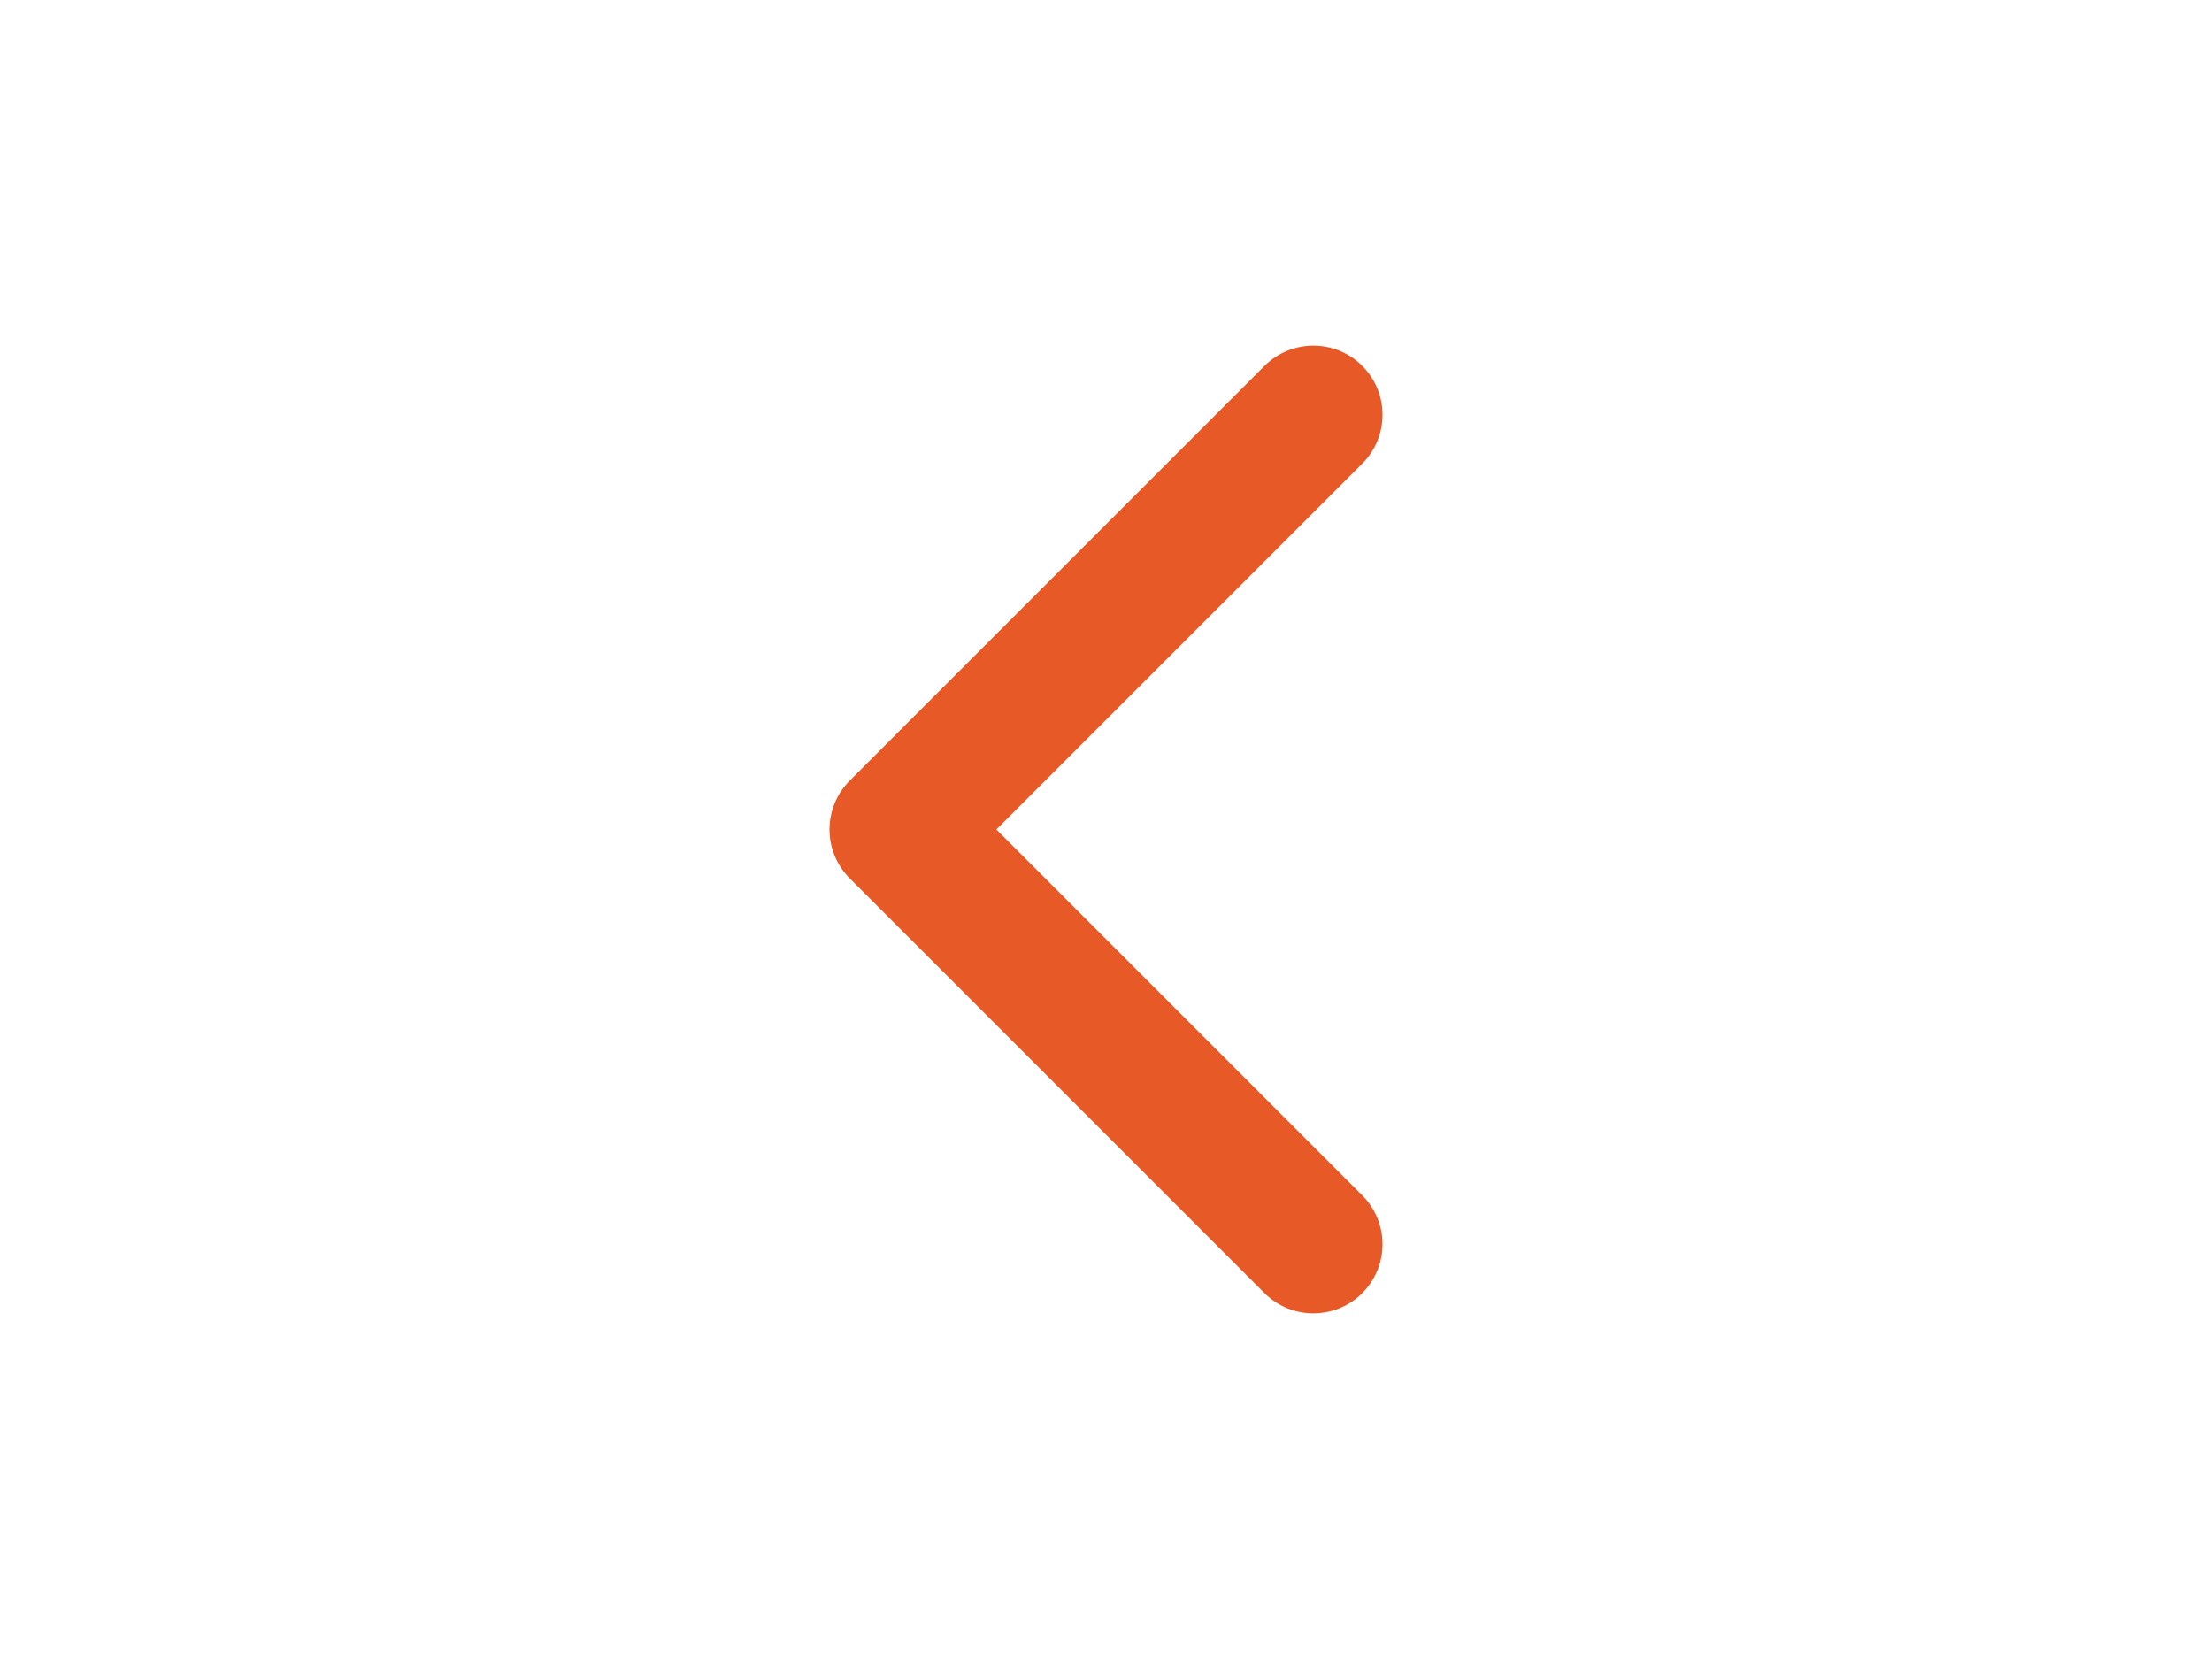
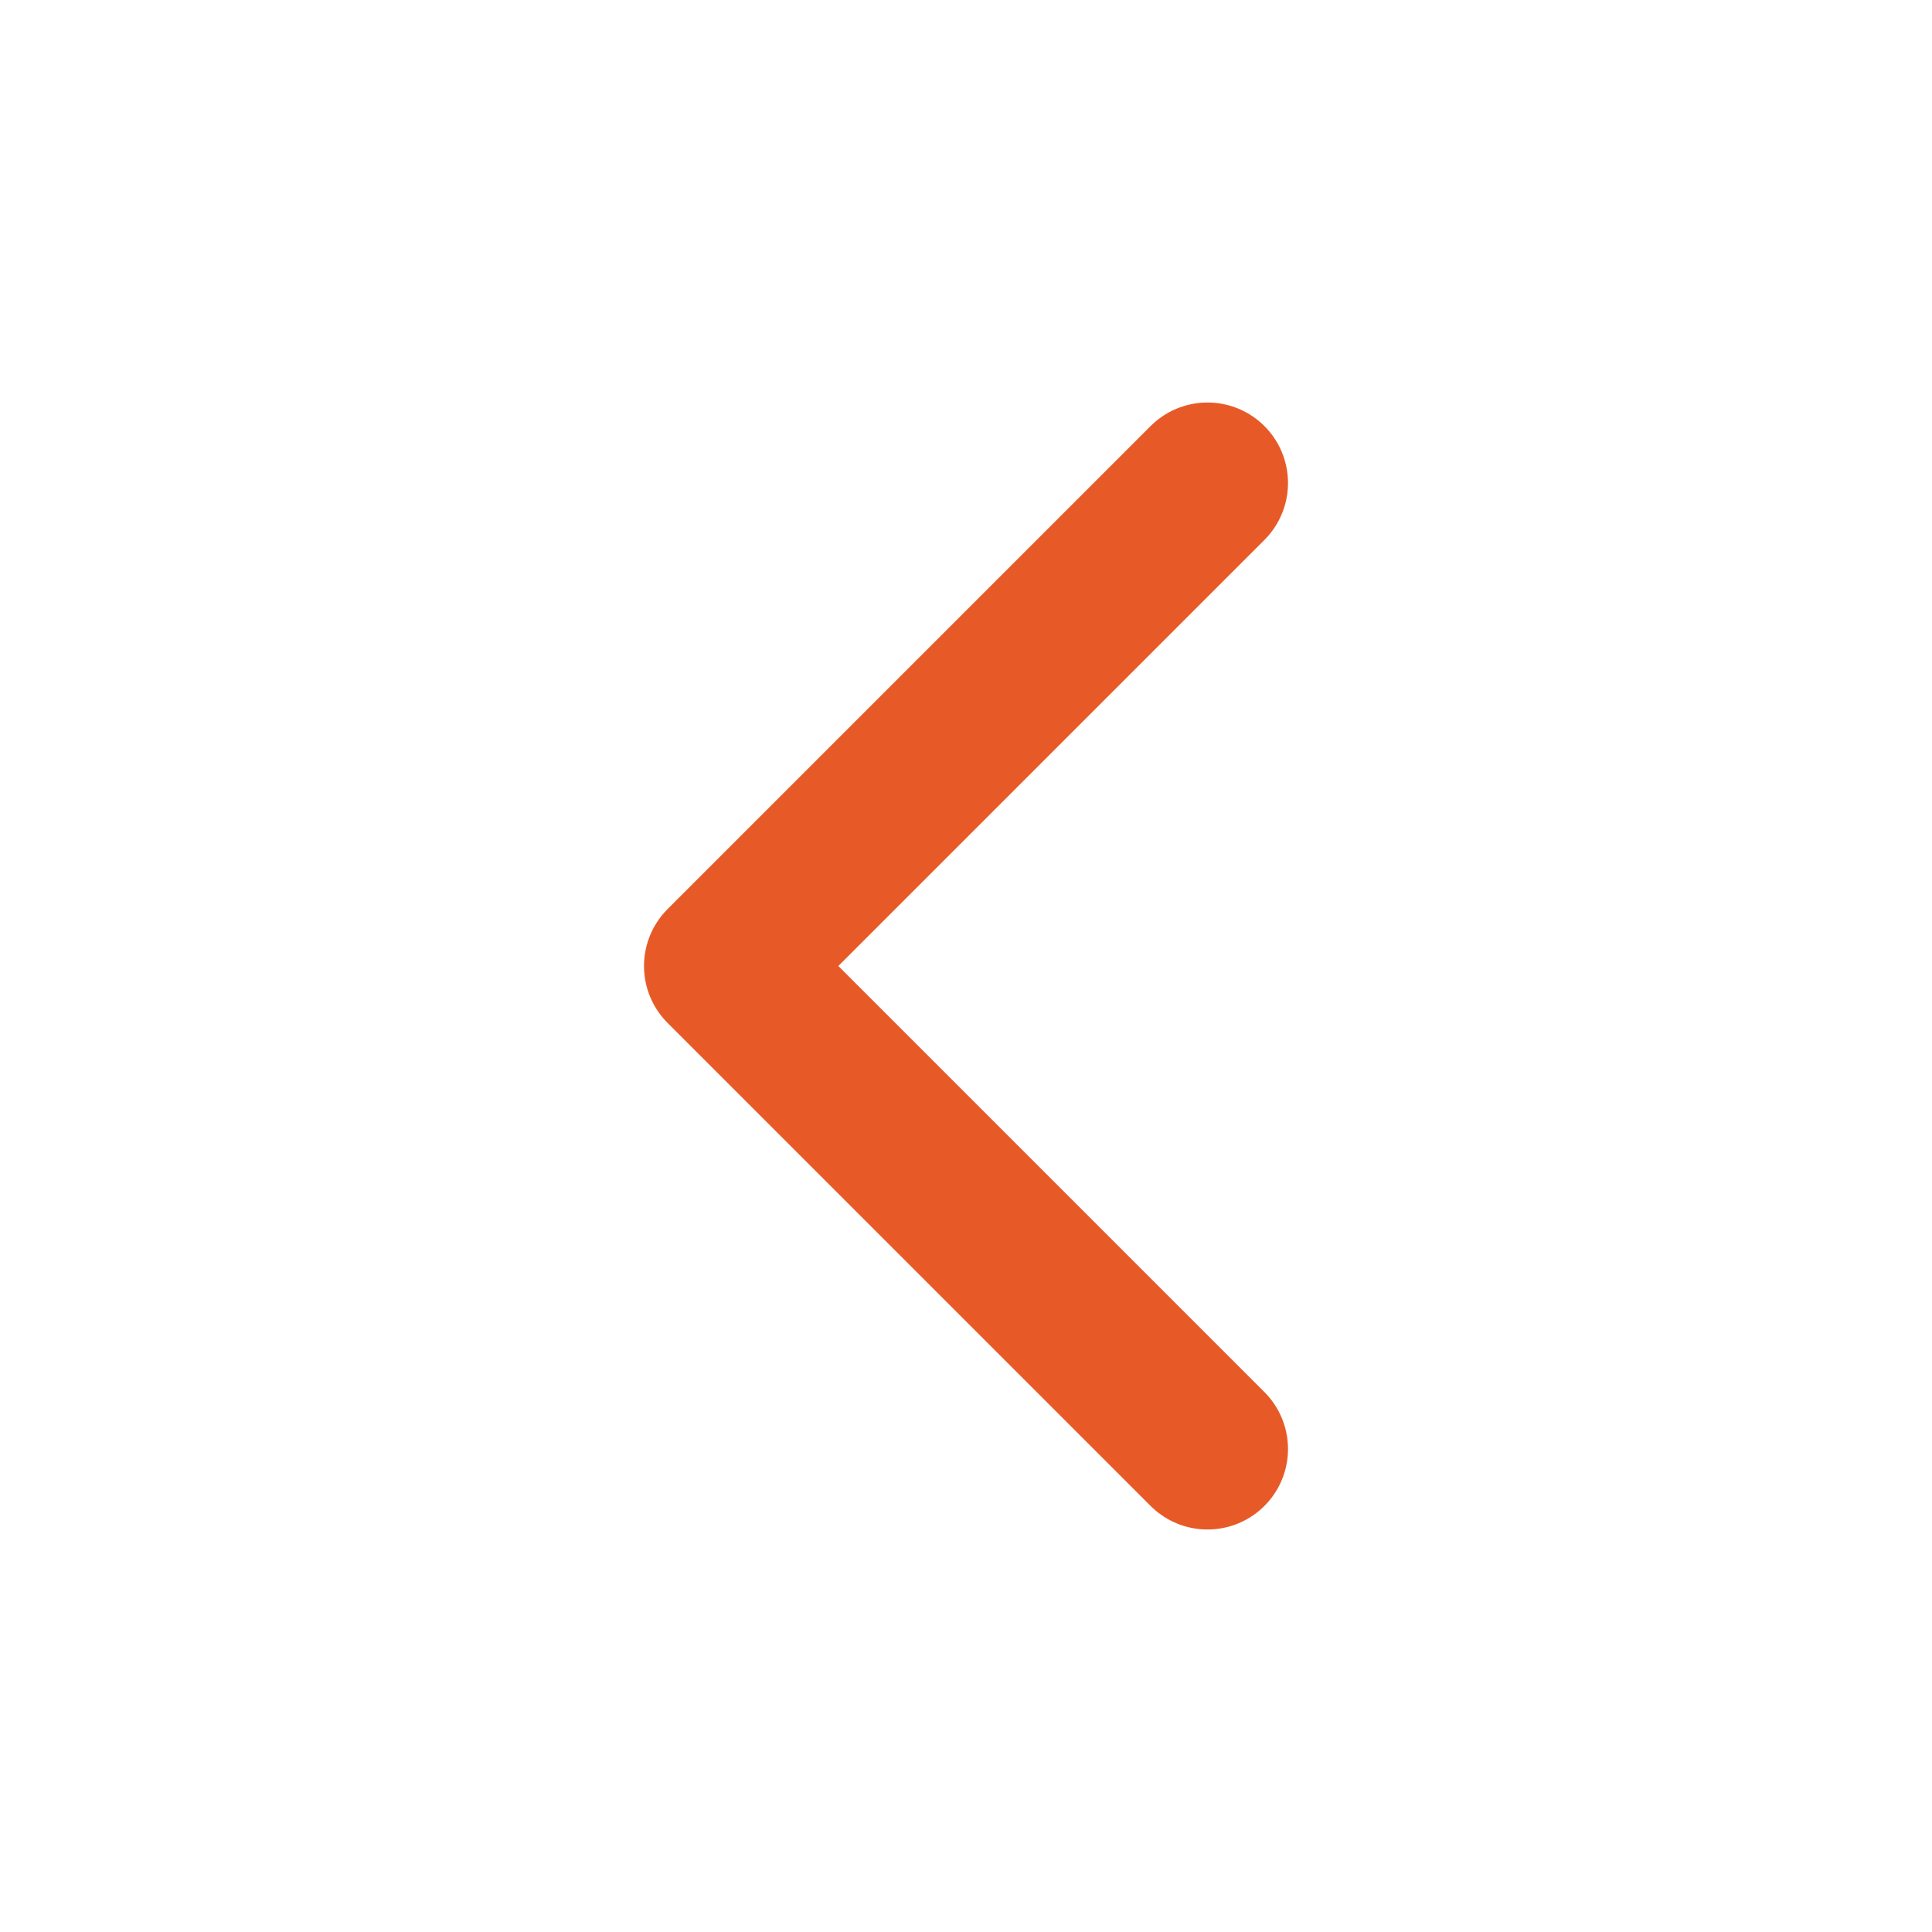
- <svg xmlns="http://www.w3.org/2000/svg" width="48" height="36" viewBox="0 0 24 24" fill="none" stroke="#e75a27" stroke-width="2" stroke-linecap="round" stroke-linejoin="round" class="lucide lucide-chevron-left">
+ <svg xmlns="http://www.w3.org/2000/svg" width="30" height="30" viewBox="0 0 24 24" fill="none" stroke="#e75a27" stroke-width="2" stroke-linecap="round" stroke-linejoin="round" class="lucide lucide-chevron-left">
  <path d="m15 18-6-6 6-6" />
</svg>
